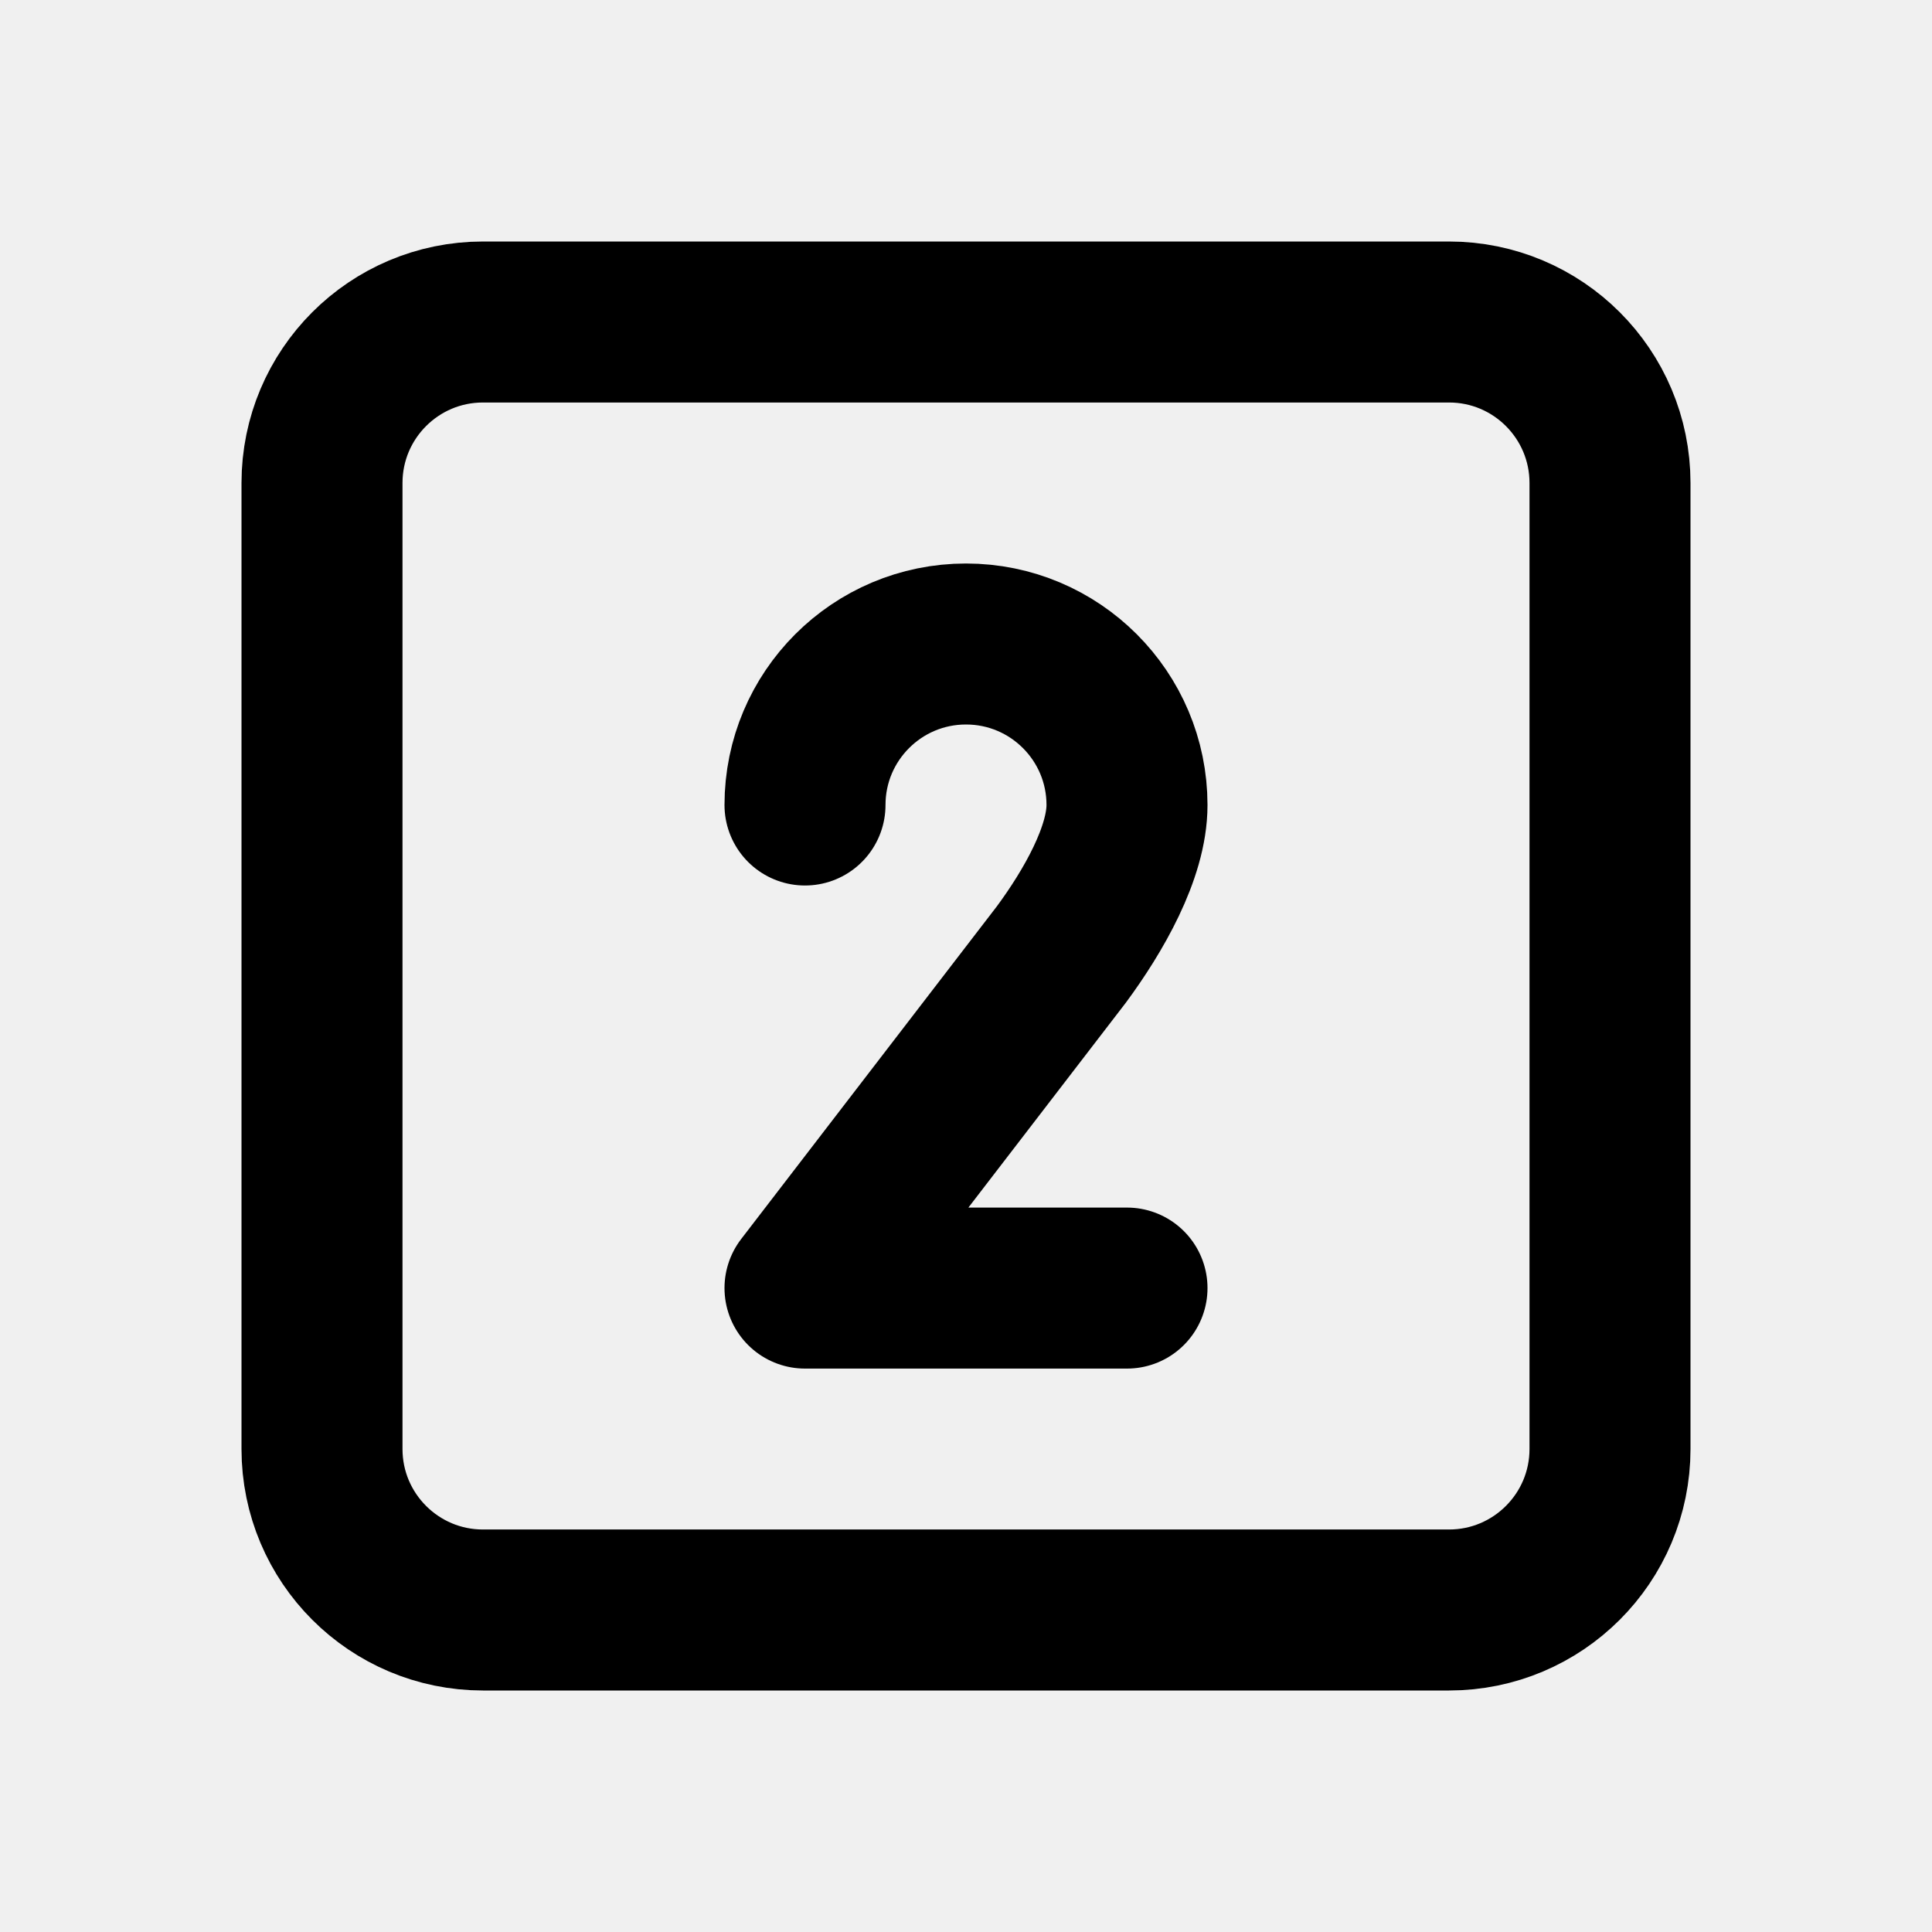
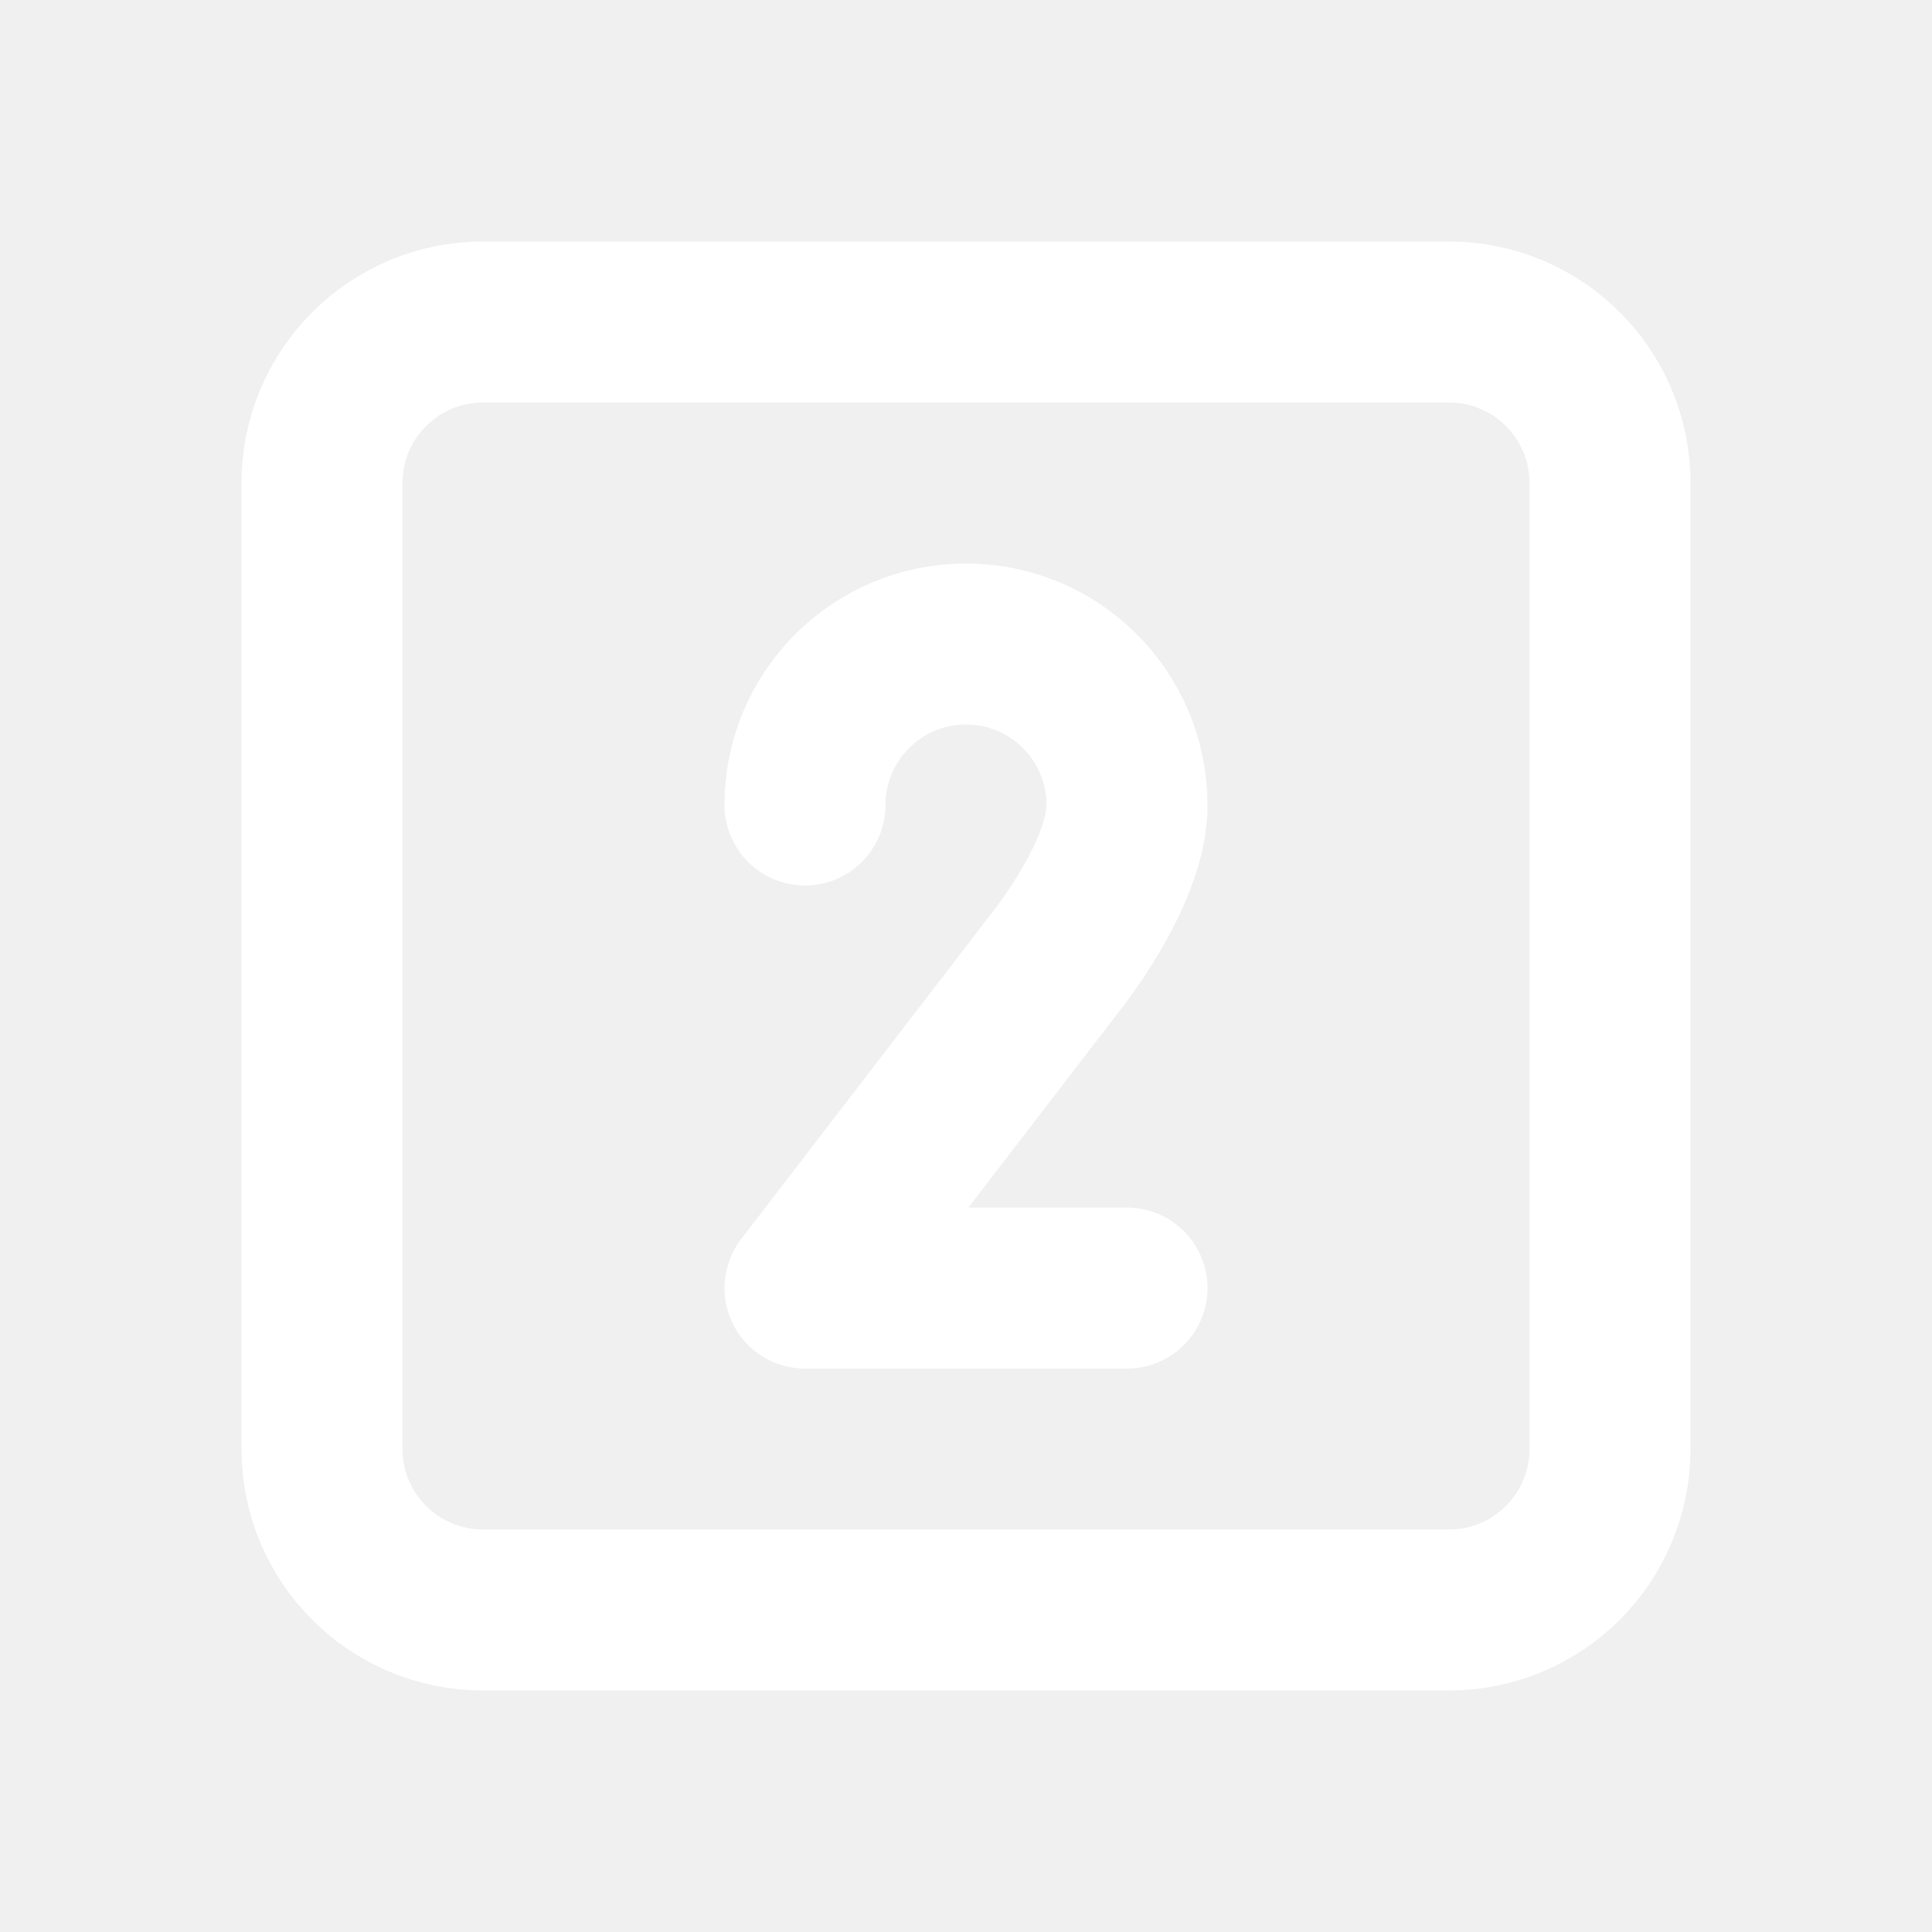
- <svg xmlns="http://www.w3.org/2000/svg" class="icon icon-tabler icon-tabler-square-2" width="24" height="24" viewBox="0 0 24 24" stroke-width="2" stroke="currentColor" fill="none" stroke-linecap="round" stroke-linejoin="round">
+ <svg xmlns="http://www.w3.org/2000/svg" class="icon icon-tabler icon-tabler-square-2" width="24" height="24" viewBox="0 0 24 24" stroke-width="2" stroke="#ffffff" fill="none" stroke-linecap="round" stroke-linejoin="round">
  <path stroke="none" d="M0 0h24v24H0z" fill="none" />
  <path d="M10 10a2 2 0 1 1 4 0c0 .591 -.417 1.318 -.816 1.858l-3.184 4.143l4 0" />
  <rect x="4" y="4" width="16" height="16" rx="2" />
</svg>
